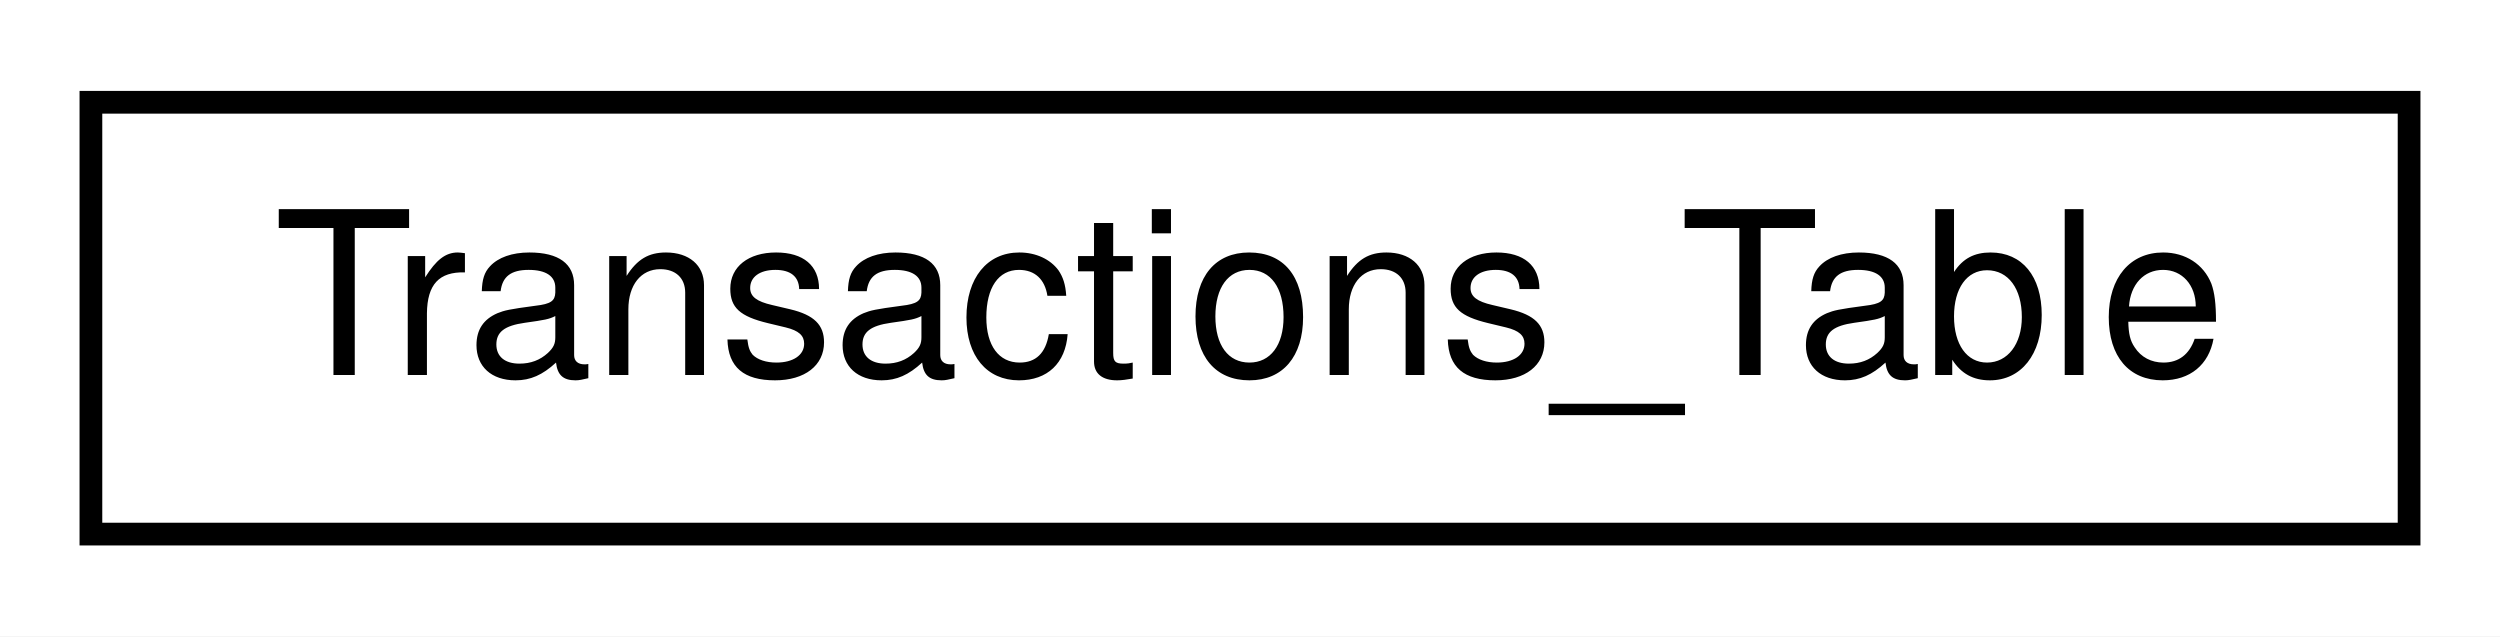
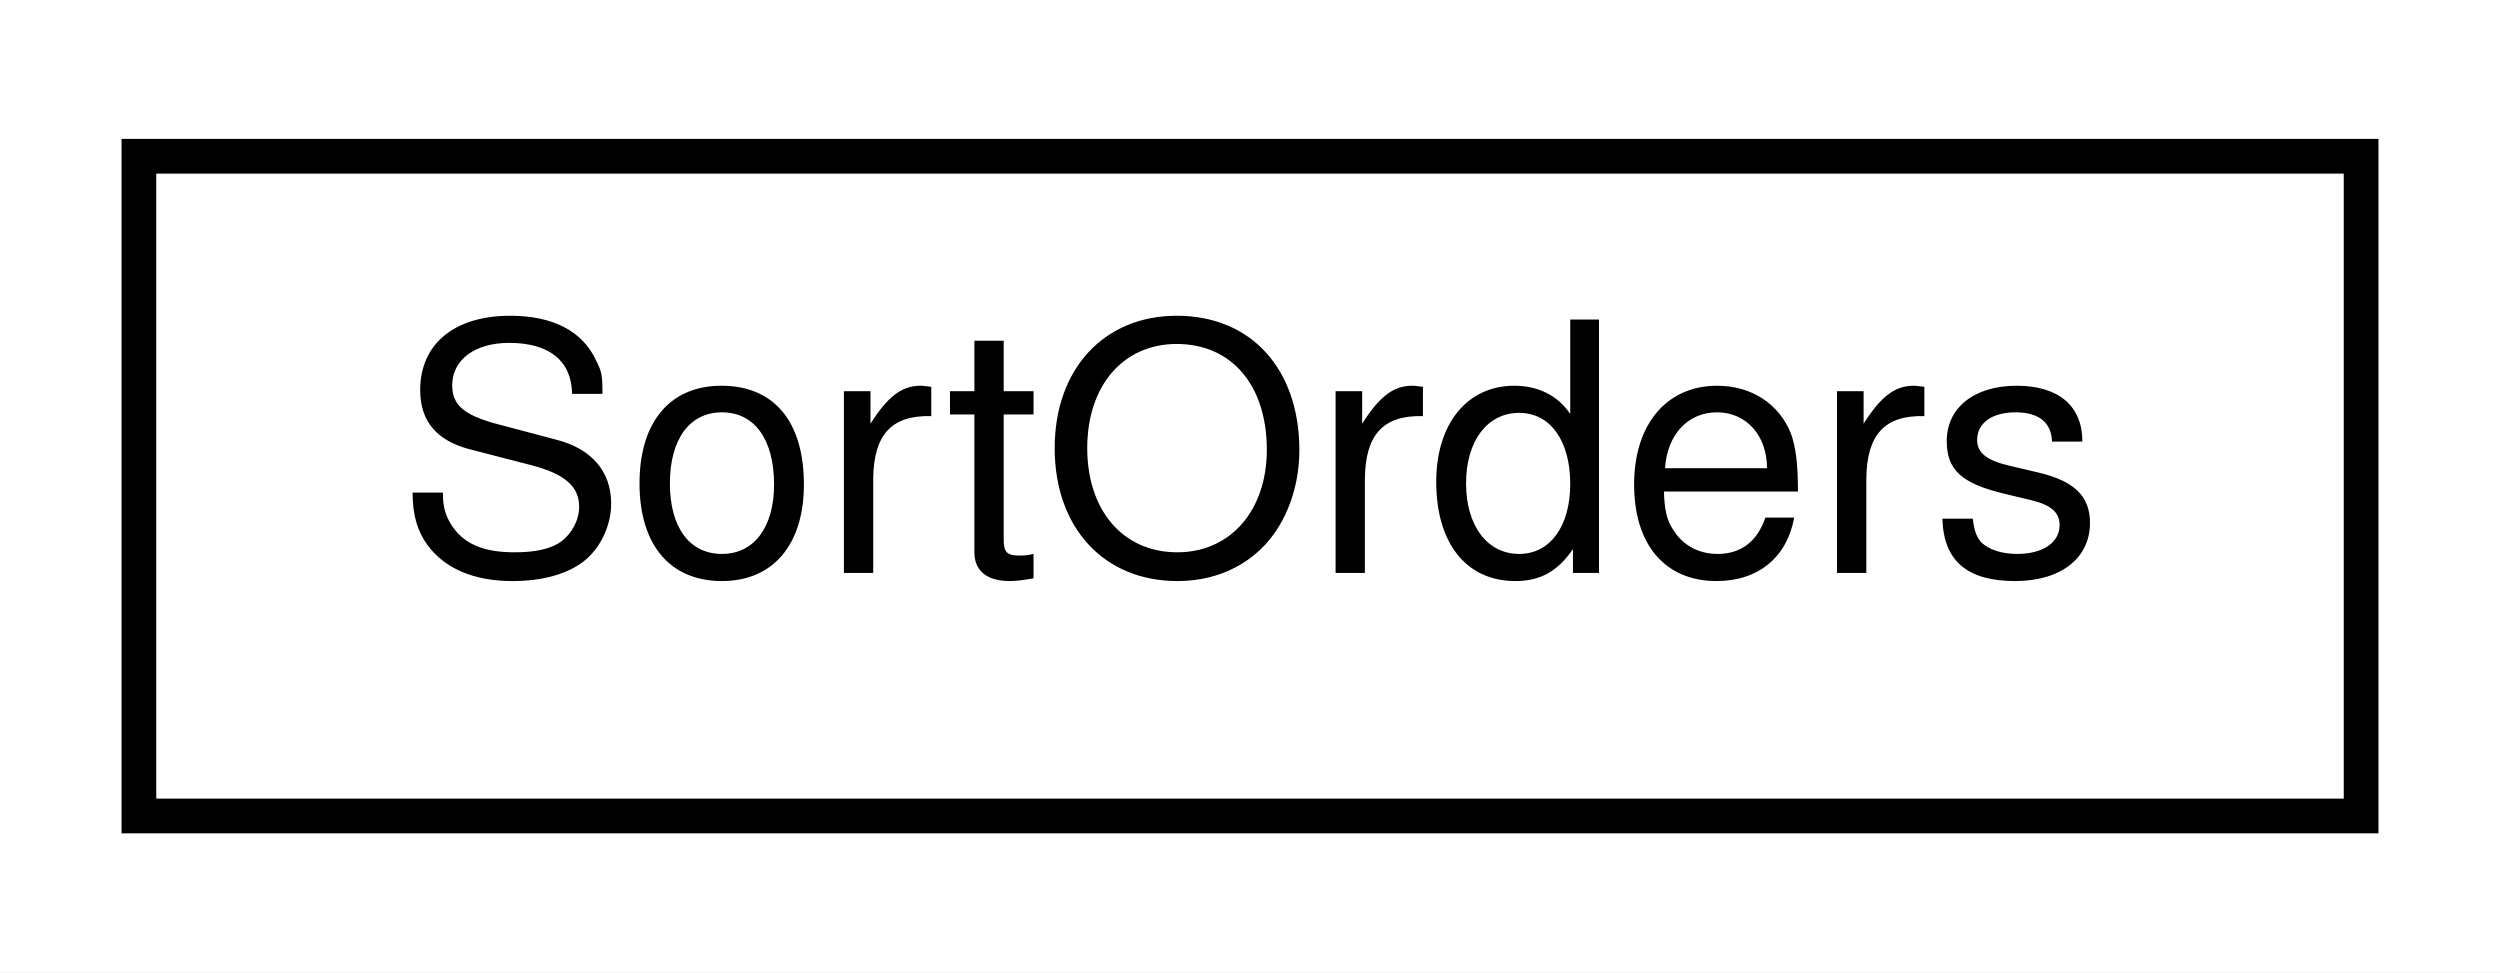
- <svg xmlns="http://www.w3.org/2000/svg" xmlns:xlink="http://www.w3.org/1999/xlink" width="110pt" height="28pt" viewBox="0.00 0.00 110.00 28.00">
+ <svg xmlns="http://www.w3.org/2000/svg" xmlns:xlink="http://www.w3.org/1999/xlink" width="72pt" height="28pt" viewBox="0.00 0.00 72.00 28.00">
  <g id="graph0" class="graph" transform="scale(1 1) rotate(0) translate(4 24)">
-     <polygon fill="white" stroke="none" points="-4,4 -4,-24 106,-24 106,4 -4,4" />
+     <polygon fill="white" stroke="none" points="-4,4 -4,-24 68,-24 68,4 -4,4" />
    <g id="node1" class="node">
      <g id="a_node1">
-         <a xlink:href="classtomoBay_1_1model_1_1services_1_1basicEbayUpdateService_1_1Transactions__Table.html" target="_top" xlink:title="updates the database transactions table with information taken from the ebay orders API call...">
-           <polygon fill="white" stroke="black" points="-7.10543e-15,-0.5 -7.10543e-15,-19.5 102,-19.5 102,-0.5 -7.10543e-15,-0.5" />
-           <text text-anchor="middle" x="51" y="-7.5" font-family="Helvetica,sans-Serif" font-size="10.00">Transactions_Table</text>
+         <a xlink:href="classtomoBay_1_1helpers_1_1SortOrders.html" target="_top" xlink:title="This class contains functionality for performing a category based sorting algorithm first ordering th...">
+           <polygon fill="white" stroke="black" points="0,-0.5 0,-19.5 64,-19.5 64,-0.5 0,-0.5" />
+           <text text-anchor="middle" x="32" y="-7.5" font-family="Helvetica,sans-Serif" font-size="10.00">SortOrders</text>
        </a>
      </g>
    </g>
  </g>
</svg>
